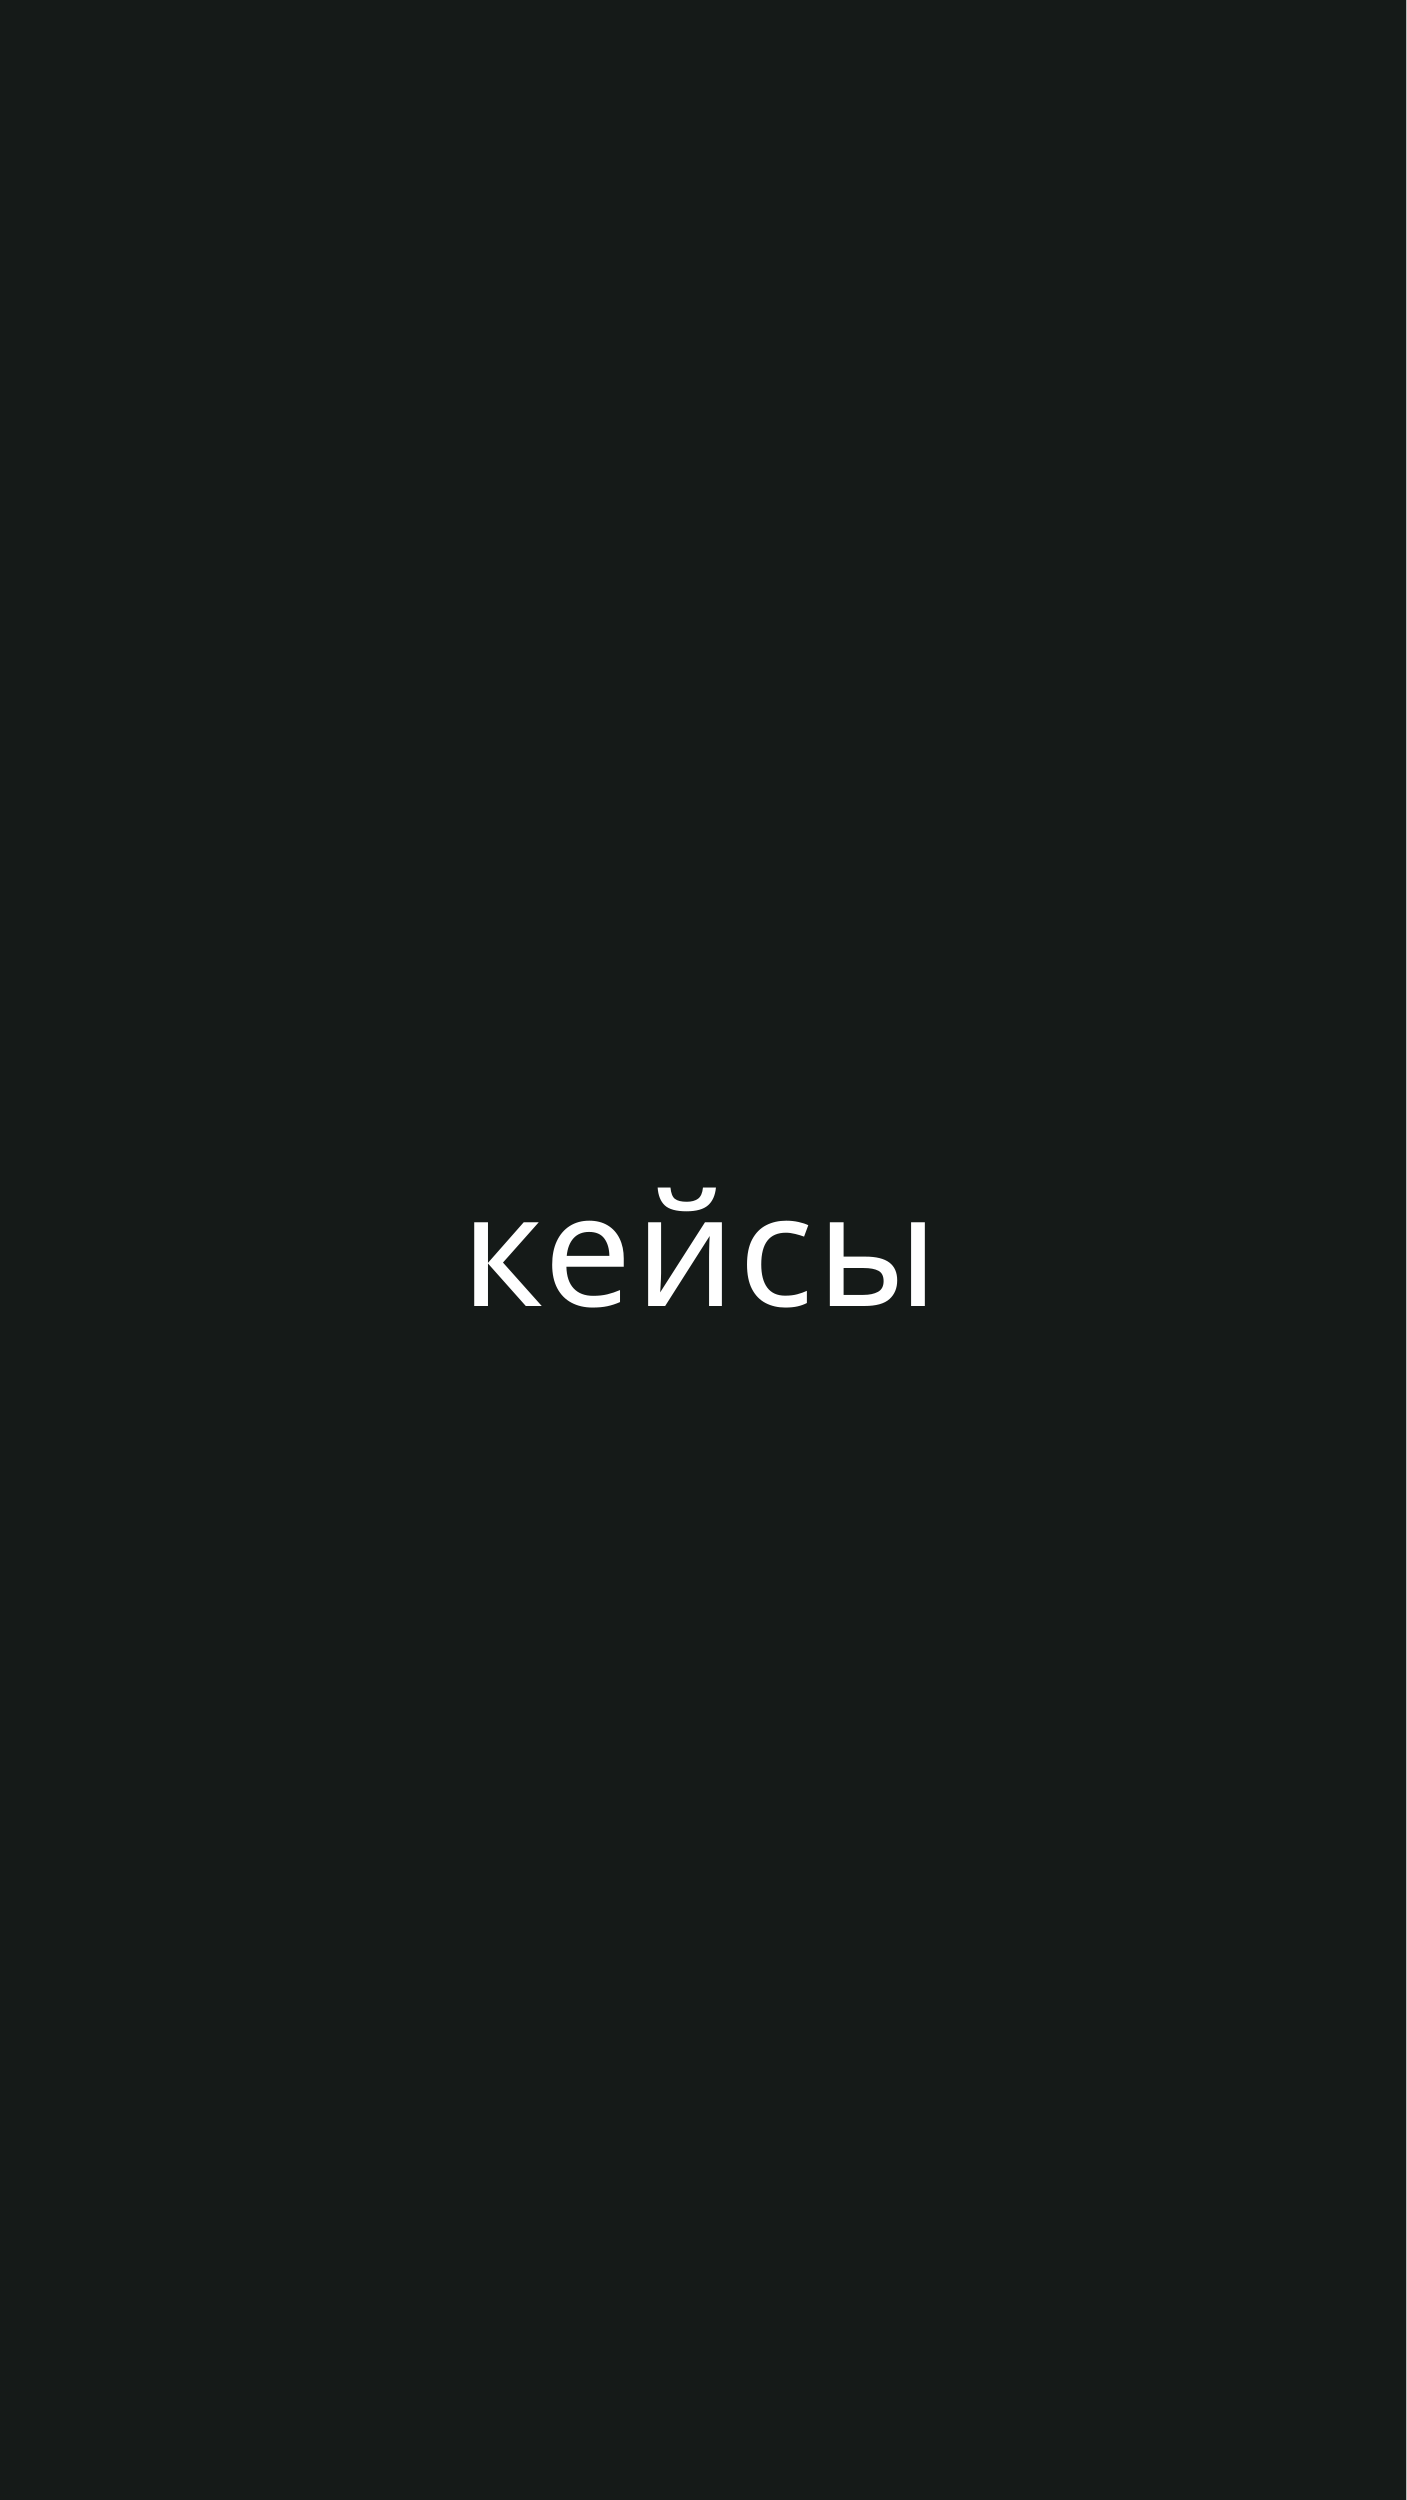
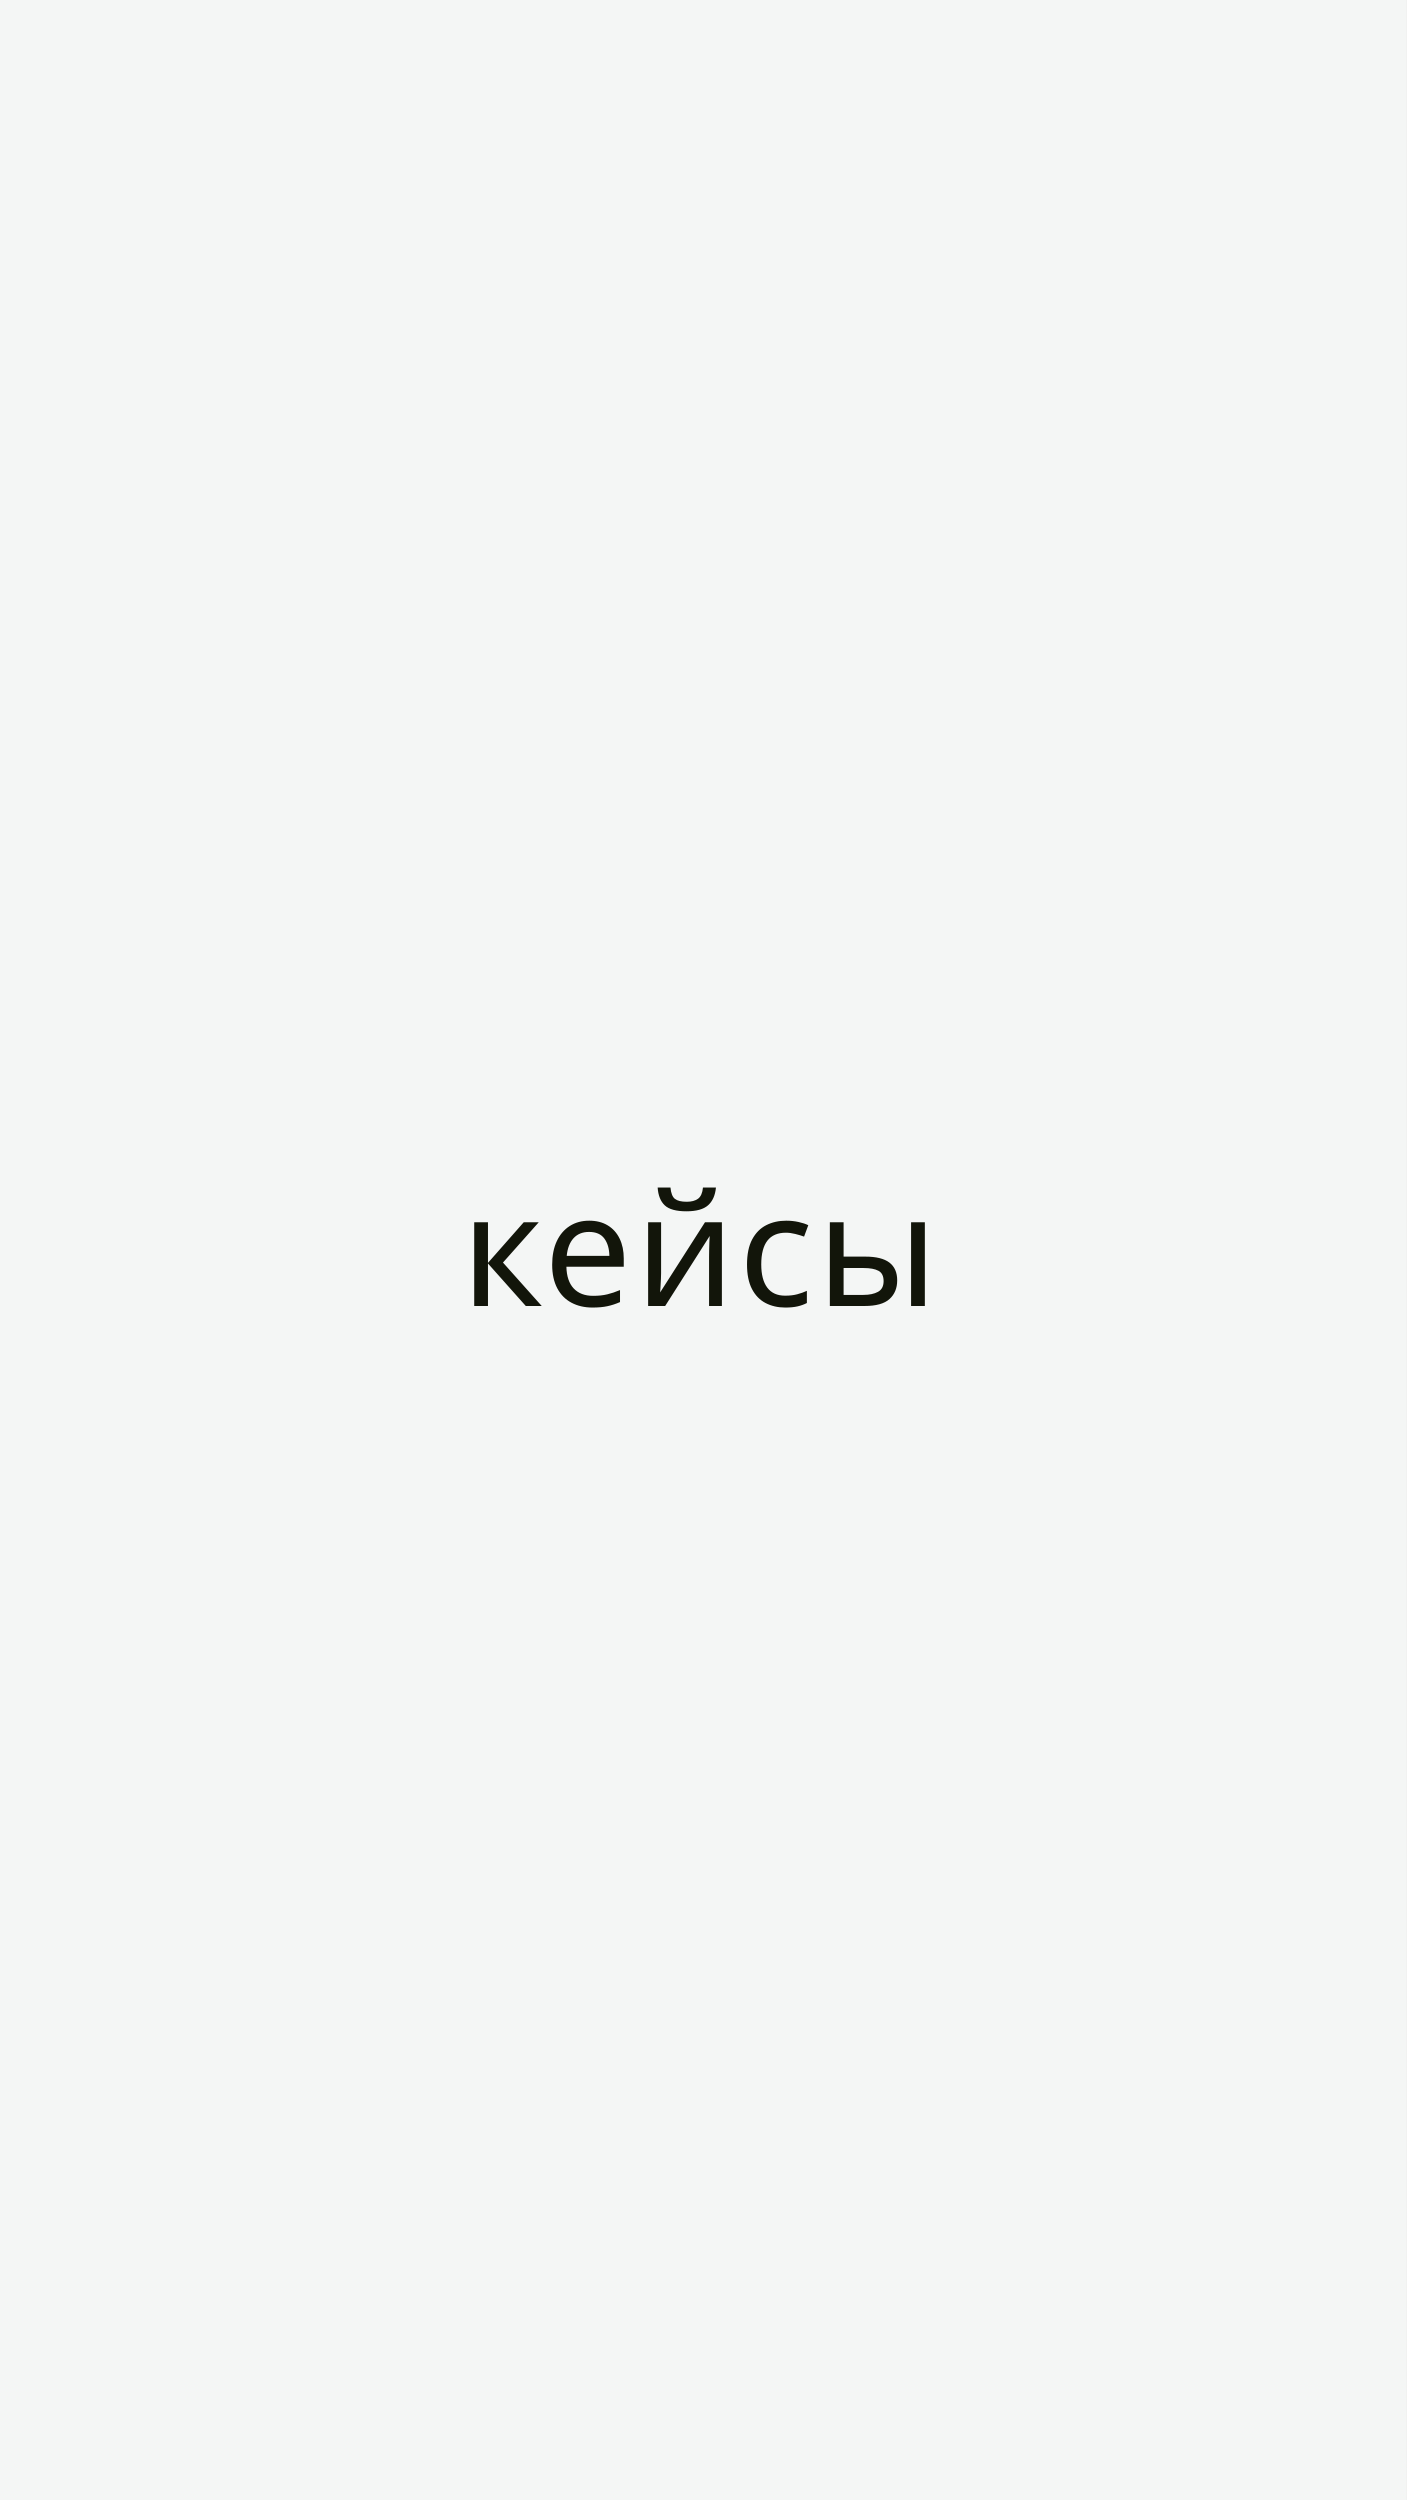
<svg xmlns="http://www.w3.org/2000/svg" width="1080" height="1920" viewBox="0 0 1080 1920">
-   <rect x="0" y="0" width="1080" height="1920" rx="0" fill="#151A18" />
-   <text x="354" y="1003" font-family="JetBrains Mono" font-size="120" font-weight="400" letter-spacing="2.4" fill="#FFFFFF">кейсы</text>
+   <rect x="0" y="0" width="1080" height="1920" rx="0" fill="#F4F6F5" />
+   <text x="354" y="1003" font-family="JetBrains Mono" font-size="120" font-weight="400" letter-spacing="2.4" fill="#12150A">кейсы</text>
</svg>
